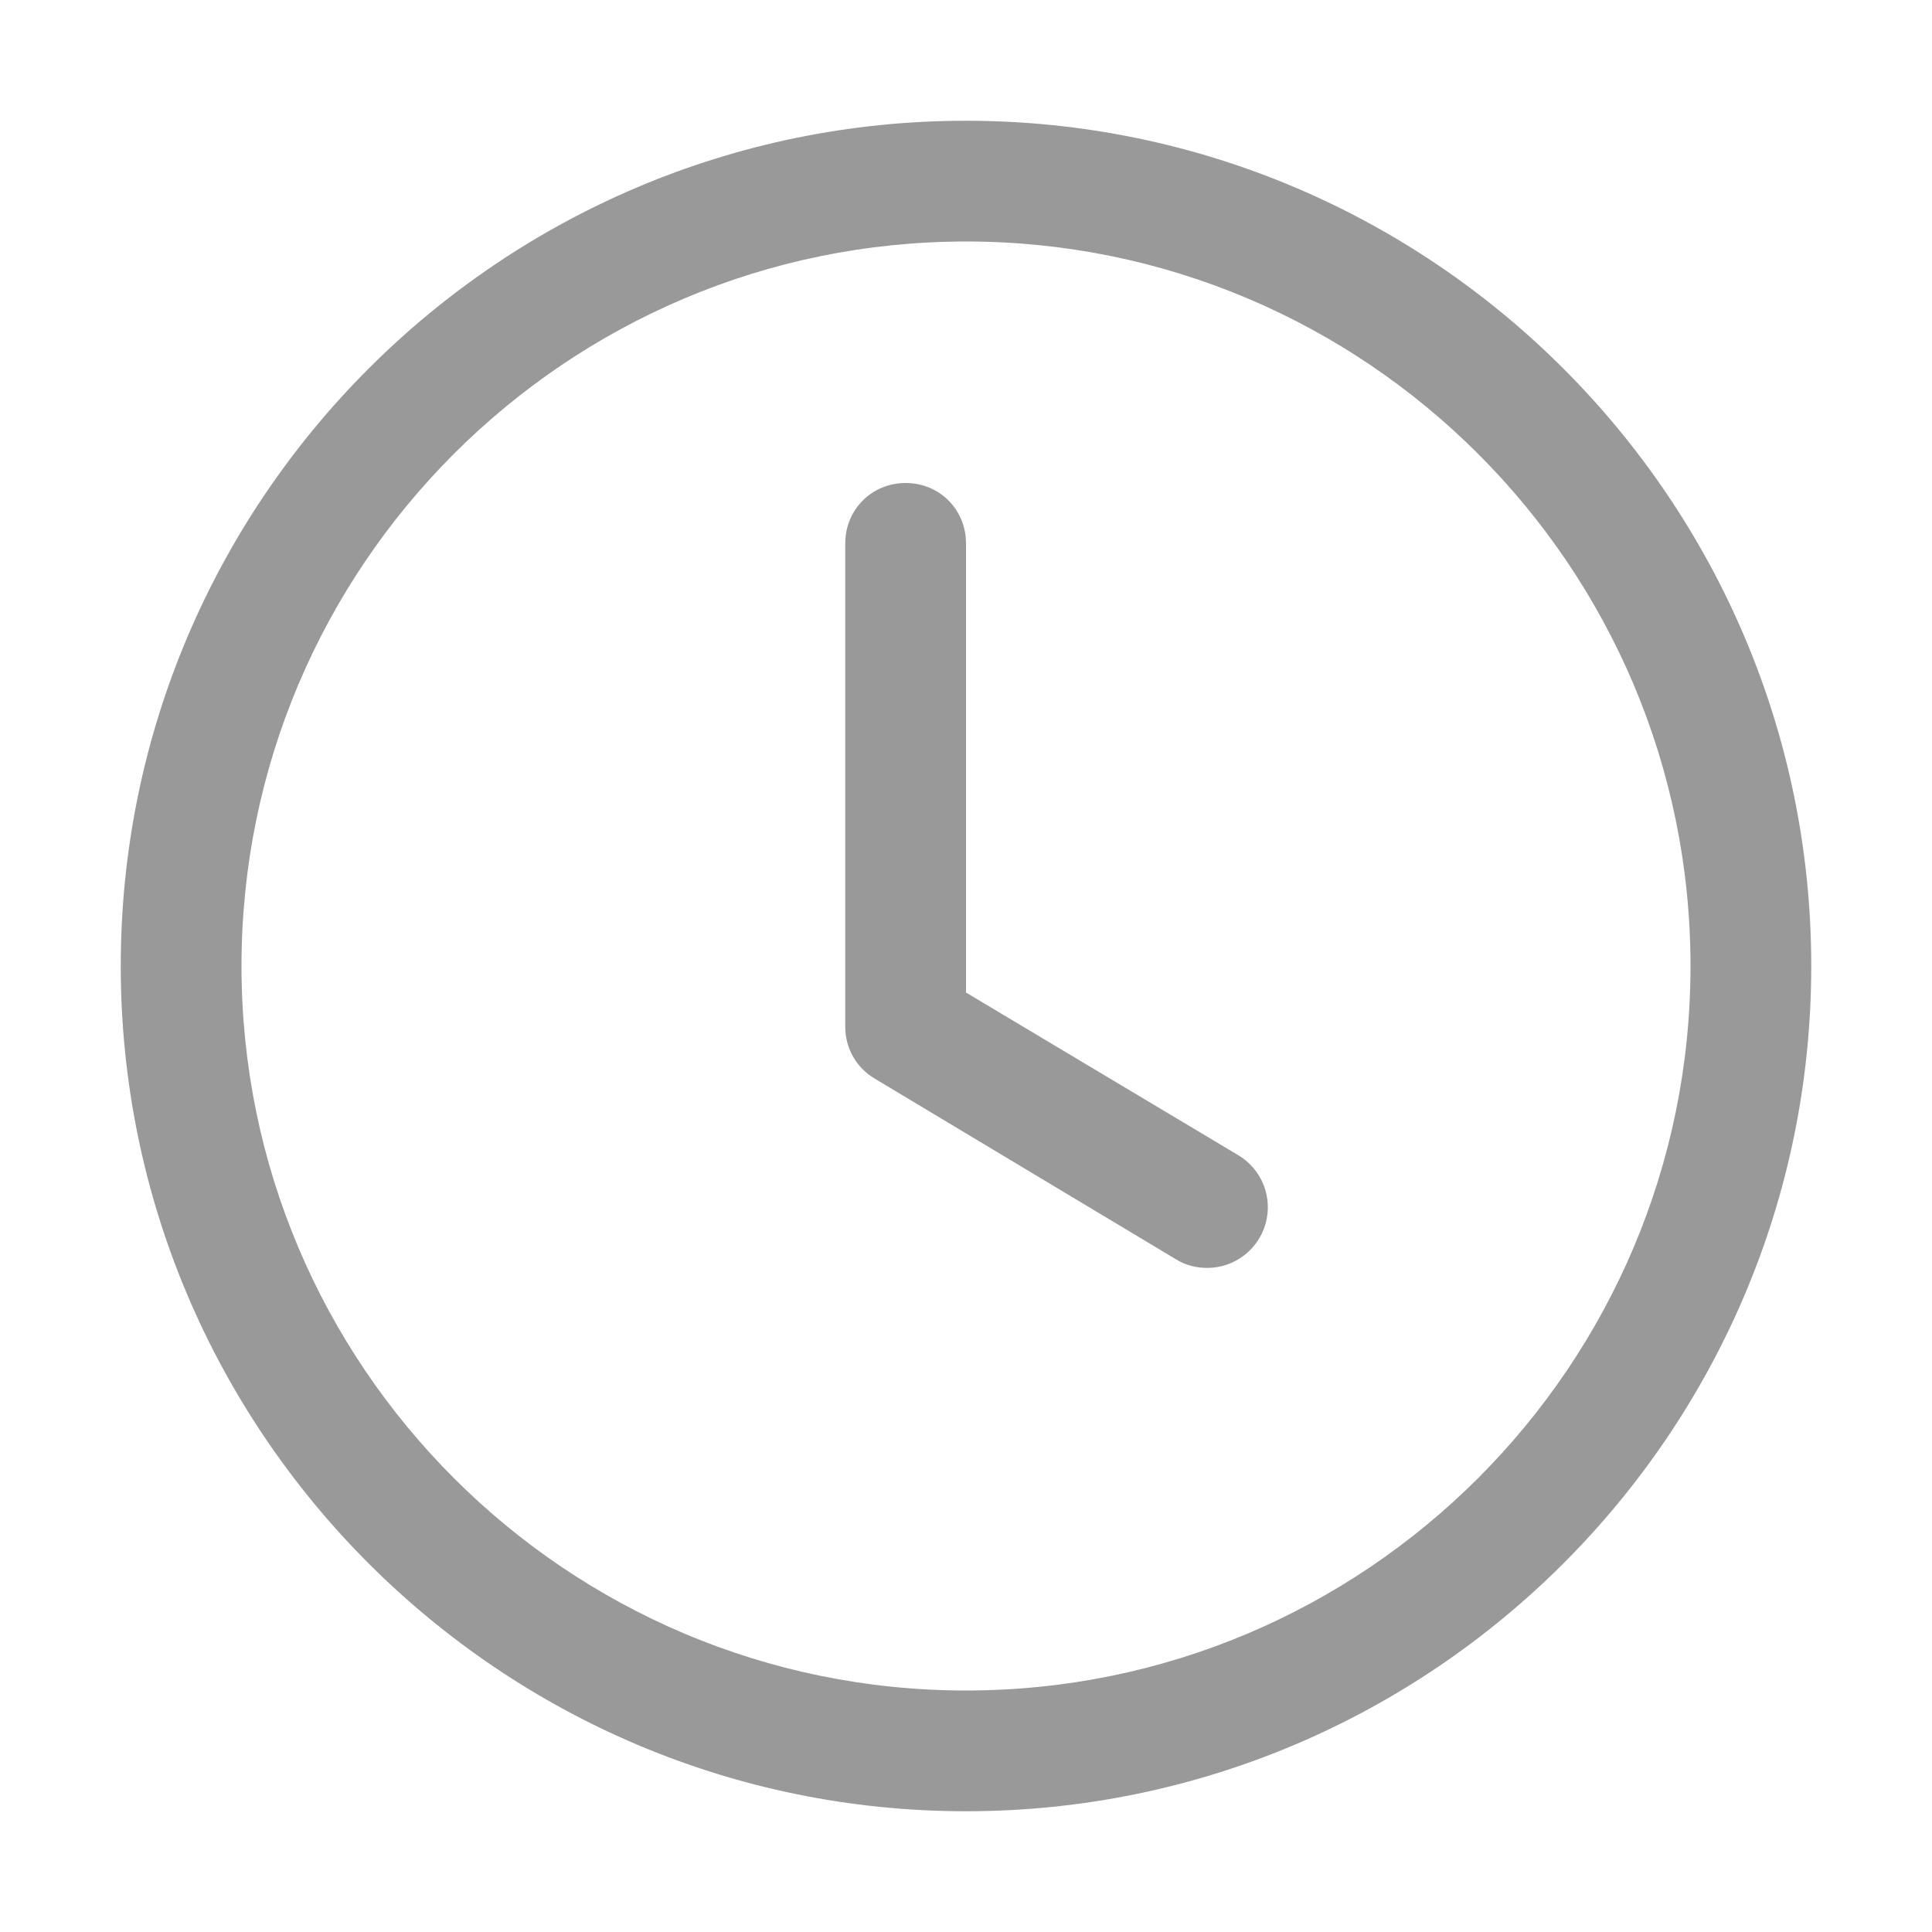
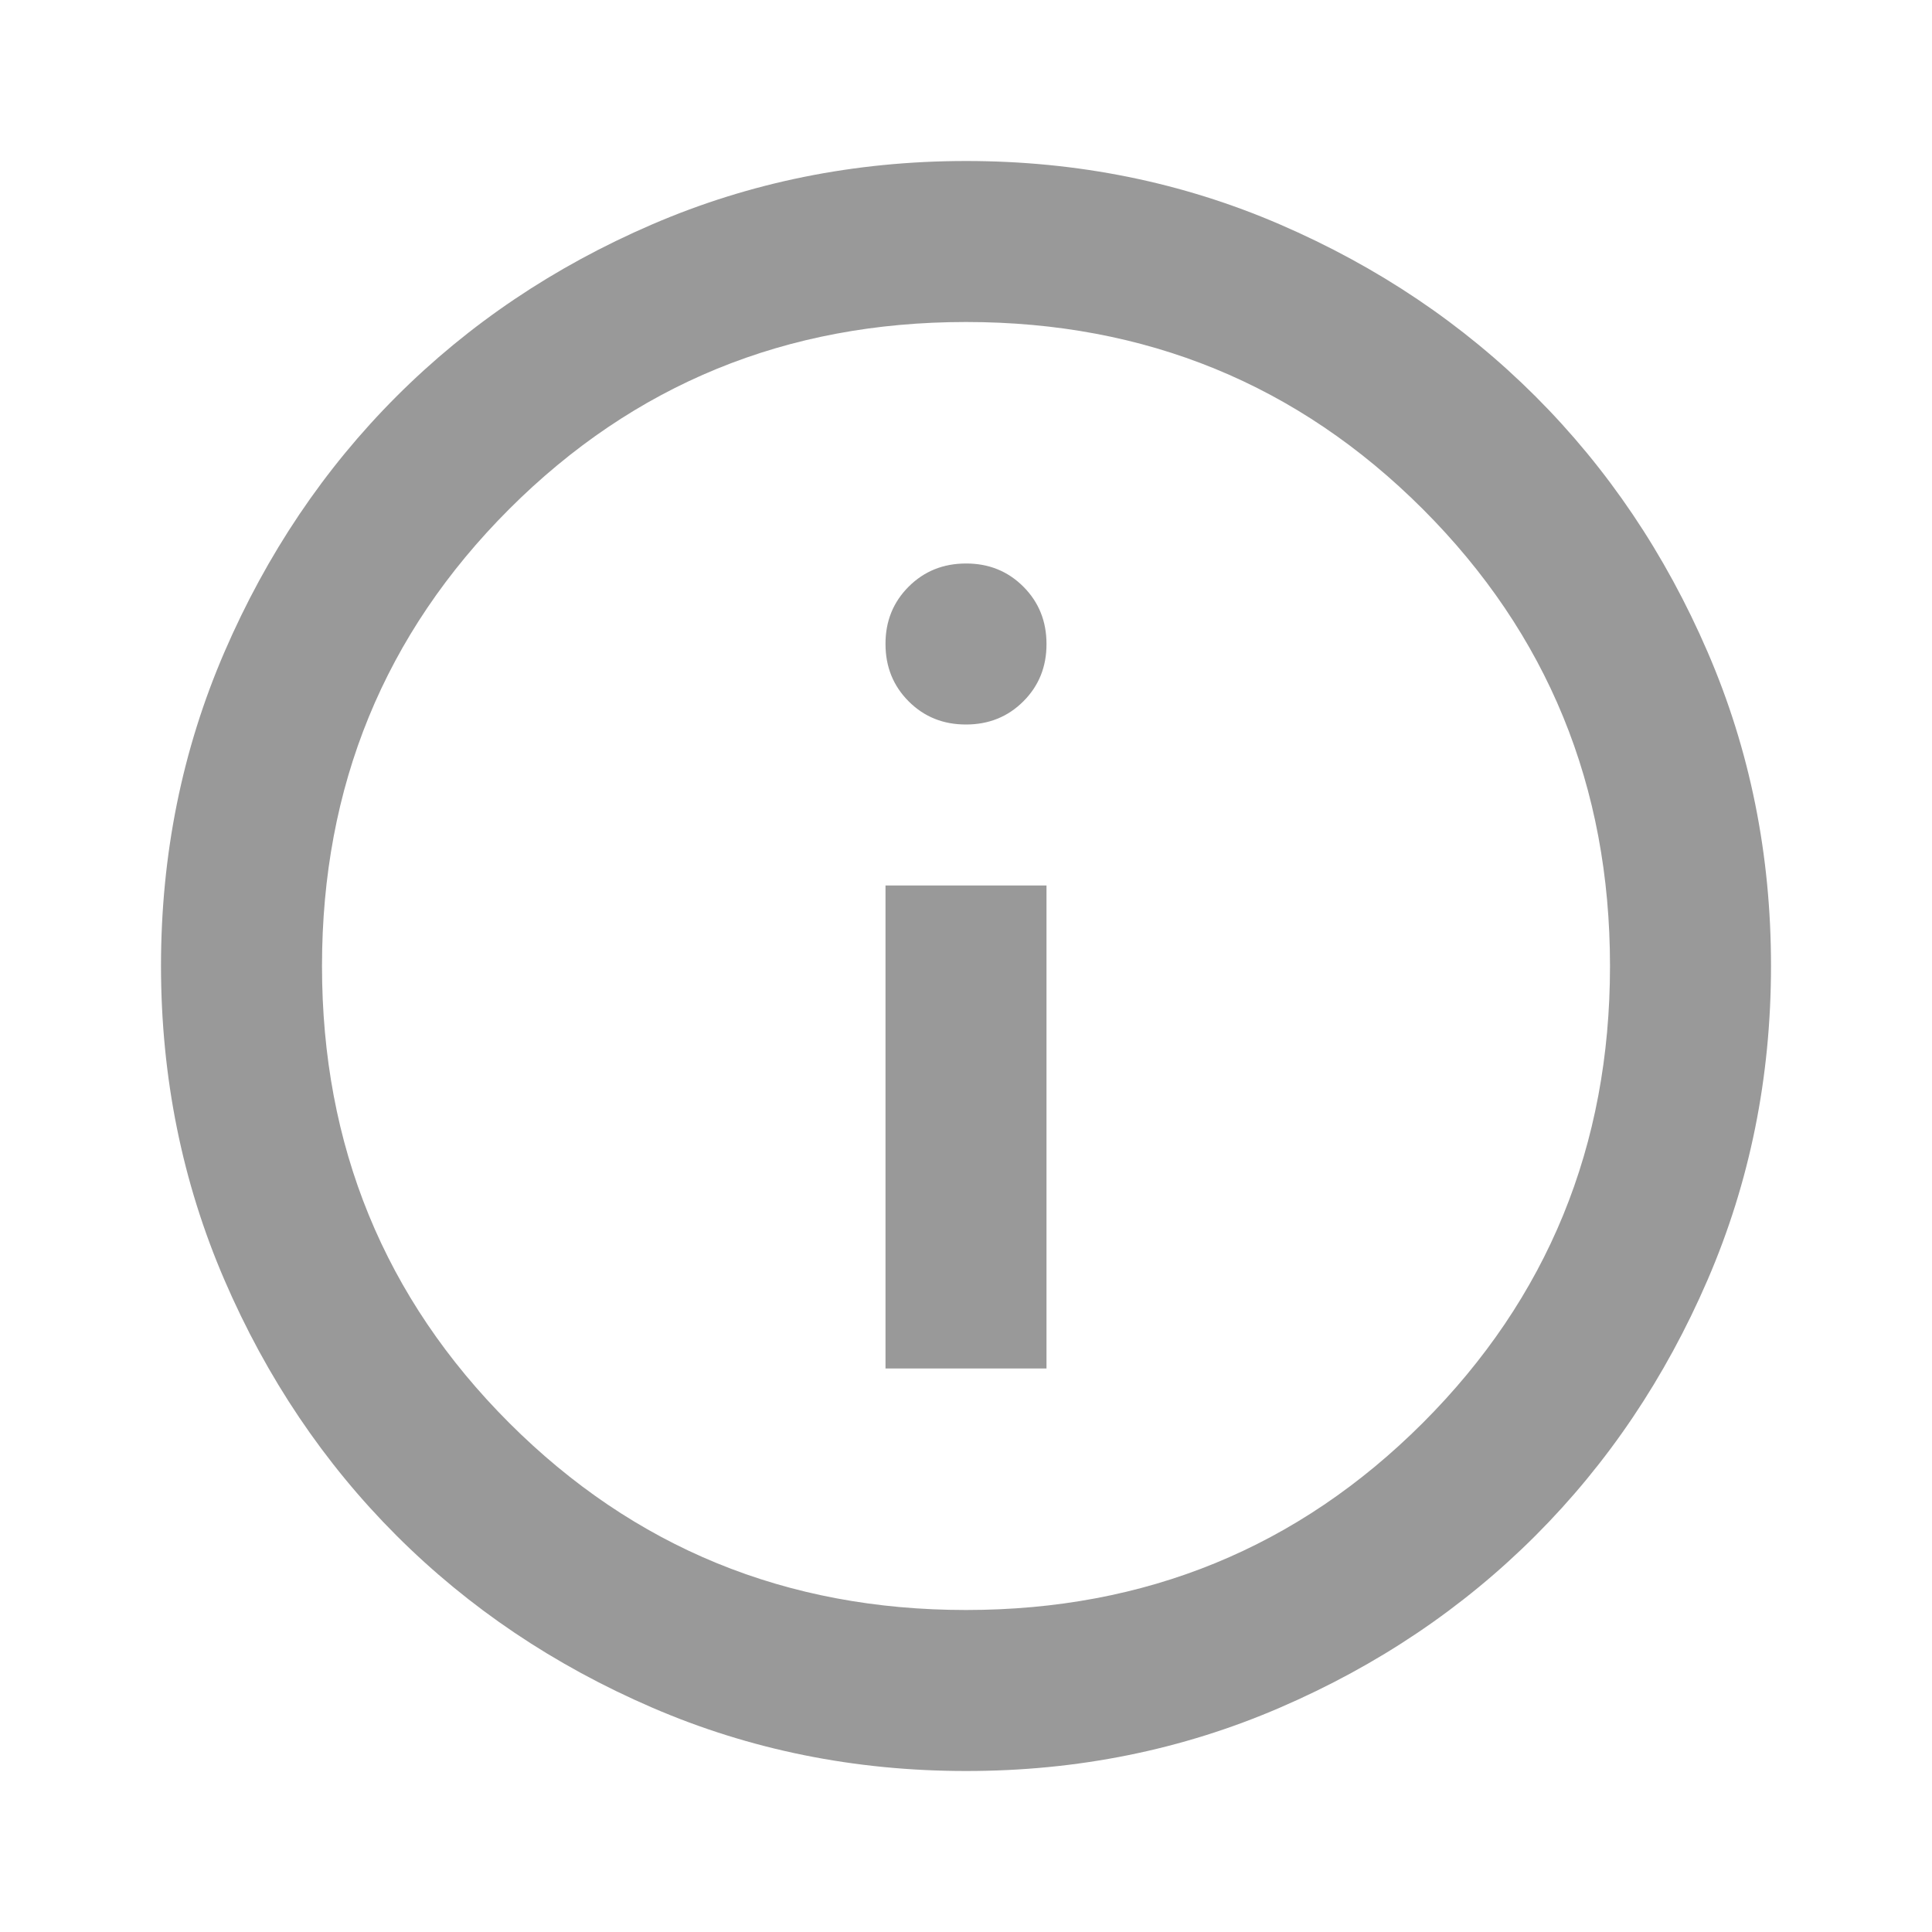
<svg xmlns="http://www.w3.org/2000/svg" width="30" height="30" viewBox="0 0 30 30" fill="none">
-   <path d="M15 28.125C7.763 28.125 1.875 22.238 1.875 15C1.875 7.763 7.763 1.875 15 1.875C22.238 1.875 28.125 7.763 28.125 15C28.125 22.238 22.238 28.125 15 28.125ZM15 3.75C8.794 3.75 3.75 8.794 3.75 15C3.75 21.206 8.794 26.25 15 26.25C21.206 26.25 26.25 21.206 26.25 15C26.25 8.794 21.206 3.75 15 3.75Z" fill="#999999" />
-   <path d="M18.75 19.688C18.581 19.688 18.413 19.65 18.263 19.556L13.575 16.744C13.436 16.66 13.322 16.542 13.243 16.401C13.164 16.259 13.123 16.099 13.125 15.938V8.438C13.125 7.912 13.538 7.5 14.063 7.5C14.588 7.5 15 7.912 15 8.438V15.412L19.238 17.944C19.412 18.051 19.547 18.212 19.622 18.402C19.697 18.593 19.707 18.802 19.652 19C19.597 19.197 19.479 19.371 19.316 19.495C19.154 19.619 18.955 19.687 18.75 19.688Z" fill="#999999" />
+   <path d="M13.75 21.25H16.25V13.75H13.75V21.25ZM15 11.25C15.354 11.25 15.651 11.13 15.891 10.89C16.131 10.65 16.251 10.353 16.25 10C16.25 9.646 16.13 9.349 15.89 9.109C15.65 8.869 15.353 8.749 15 8.75C14.646 8.75 14.349 8.87 14.109 9.11C13.869 9.35 13.749 9.647 13.75 10C13.75 10.354 13.87 10.651 14.11 10.891C14.35 11.131 14.647 11.251 15 11.25ZM15 27.5C13.271 27.5 11.646 27.172 10.125 26.515C8.604 25.858 7.281 24.968 6.156 23.844C5.031 22.719 4.141 21.396 3.485 19.875C2.829 18.354 2.501 16.729 2.5 15C2.5 13.271 2.828 11.646 3.485 10.125C4.142 8.604 5.032 7.281 6.156 6.156C7.281 5.031 8.604 4.141 10.125 3.485C11.646 2.829 13.271 2.501 15 2.5C16.729 2.5 18.354 2.828 19.875 3.485C21.396 4.142 22.719 5.032 23.844 6.156C24.969 7.281 25.86 8.604 26.516 10.125C27.173 11.646 27.501 13.271 27.5 15C27.5 16.729 27.172 18.354 26.515 19.875C25.858 21.396 24.968 22.719 23.844 23.844C22.719 24.969 21.396 25.86 19.875 26.516C18.354 27.173 16.729 27.501 15 27.5ZM15 25C17.792 25 20.156 24.031 22.094 22.094C24.031 20.156 25 17.792 25 15C25 12.208 24.031 9.844 22.094 7.906C20.156 5.969 17.792 5 15 5C12.208 5 9.844 5.969 7.906 7.906C5.969 9.844 5 12.208 5 15C5 17.792 5.969 20.156 7.906 22.094C9.844 24.031 12.208 25 15 25Z" fill="#999999" />
</svg>
